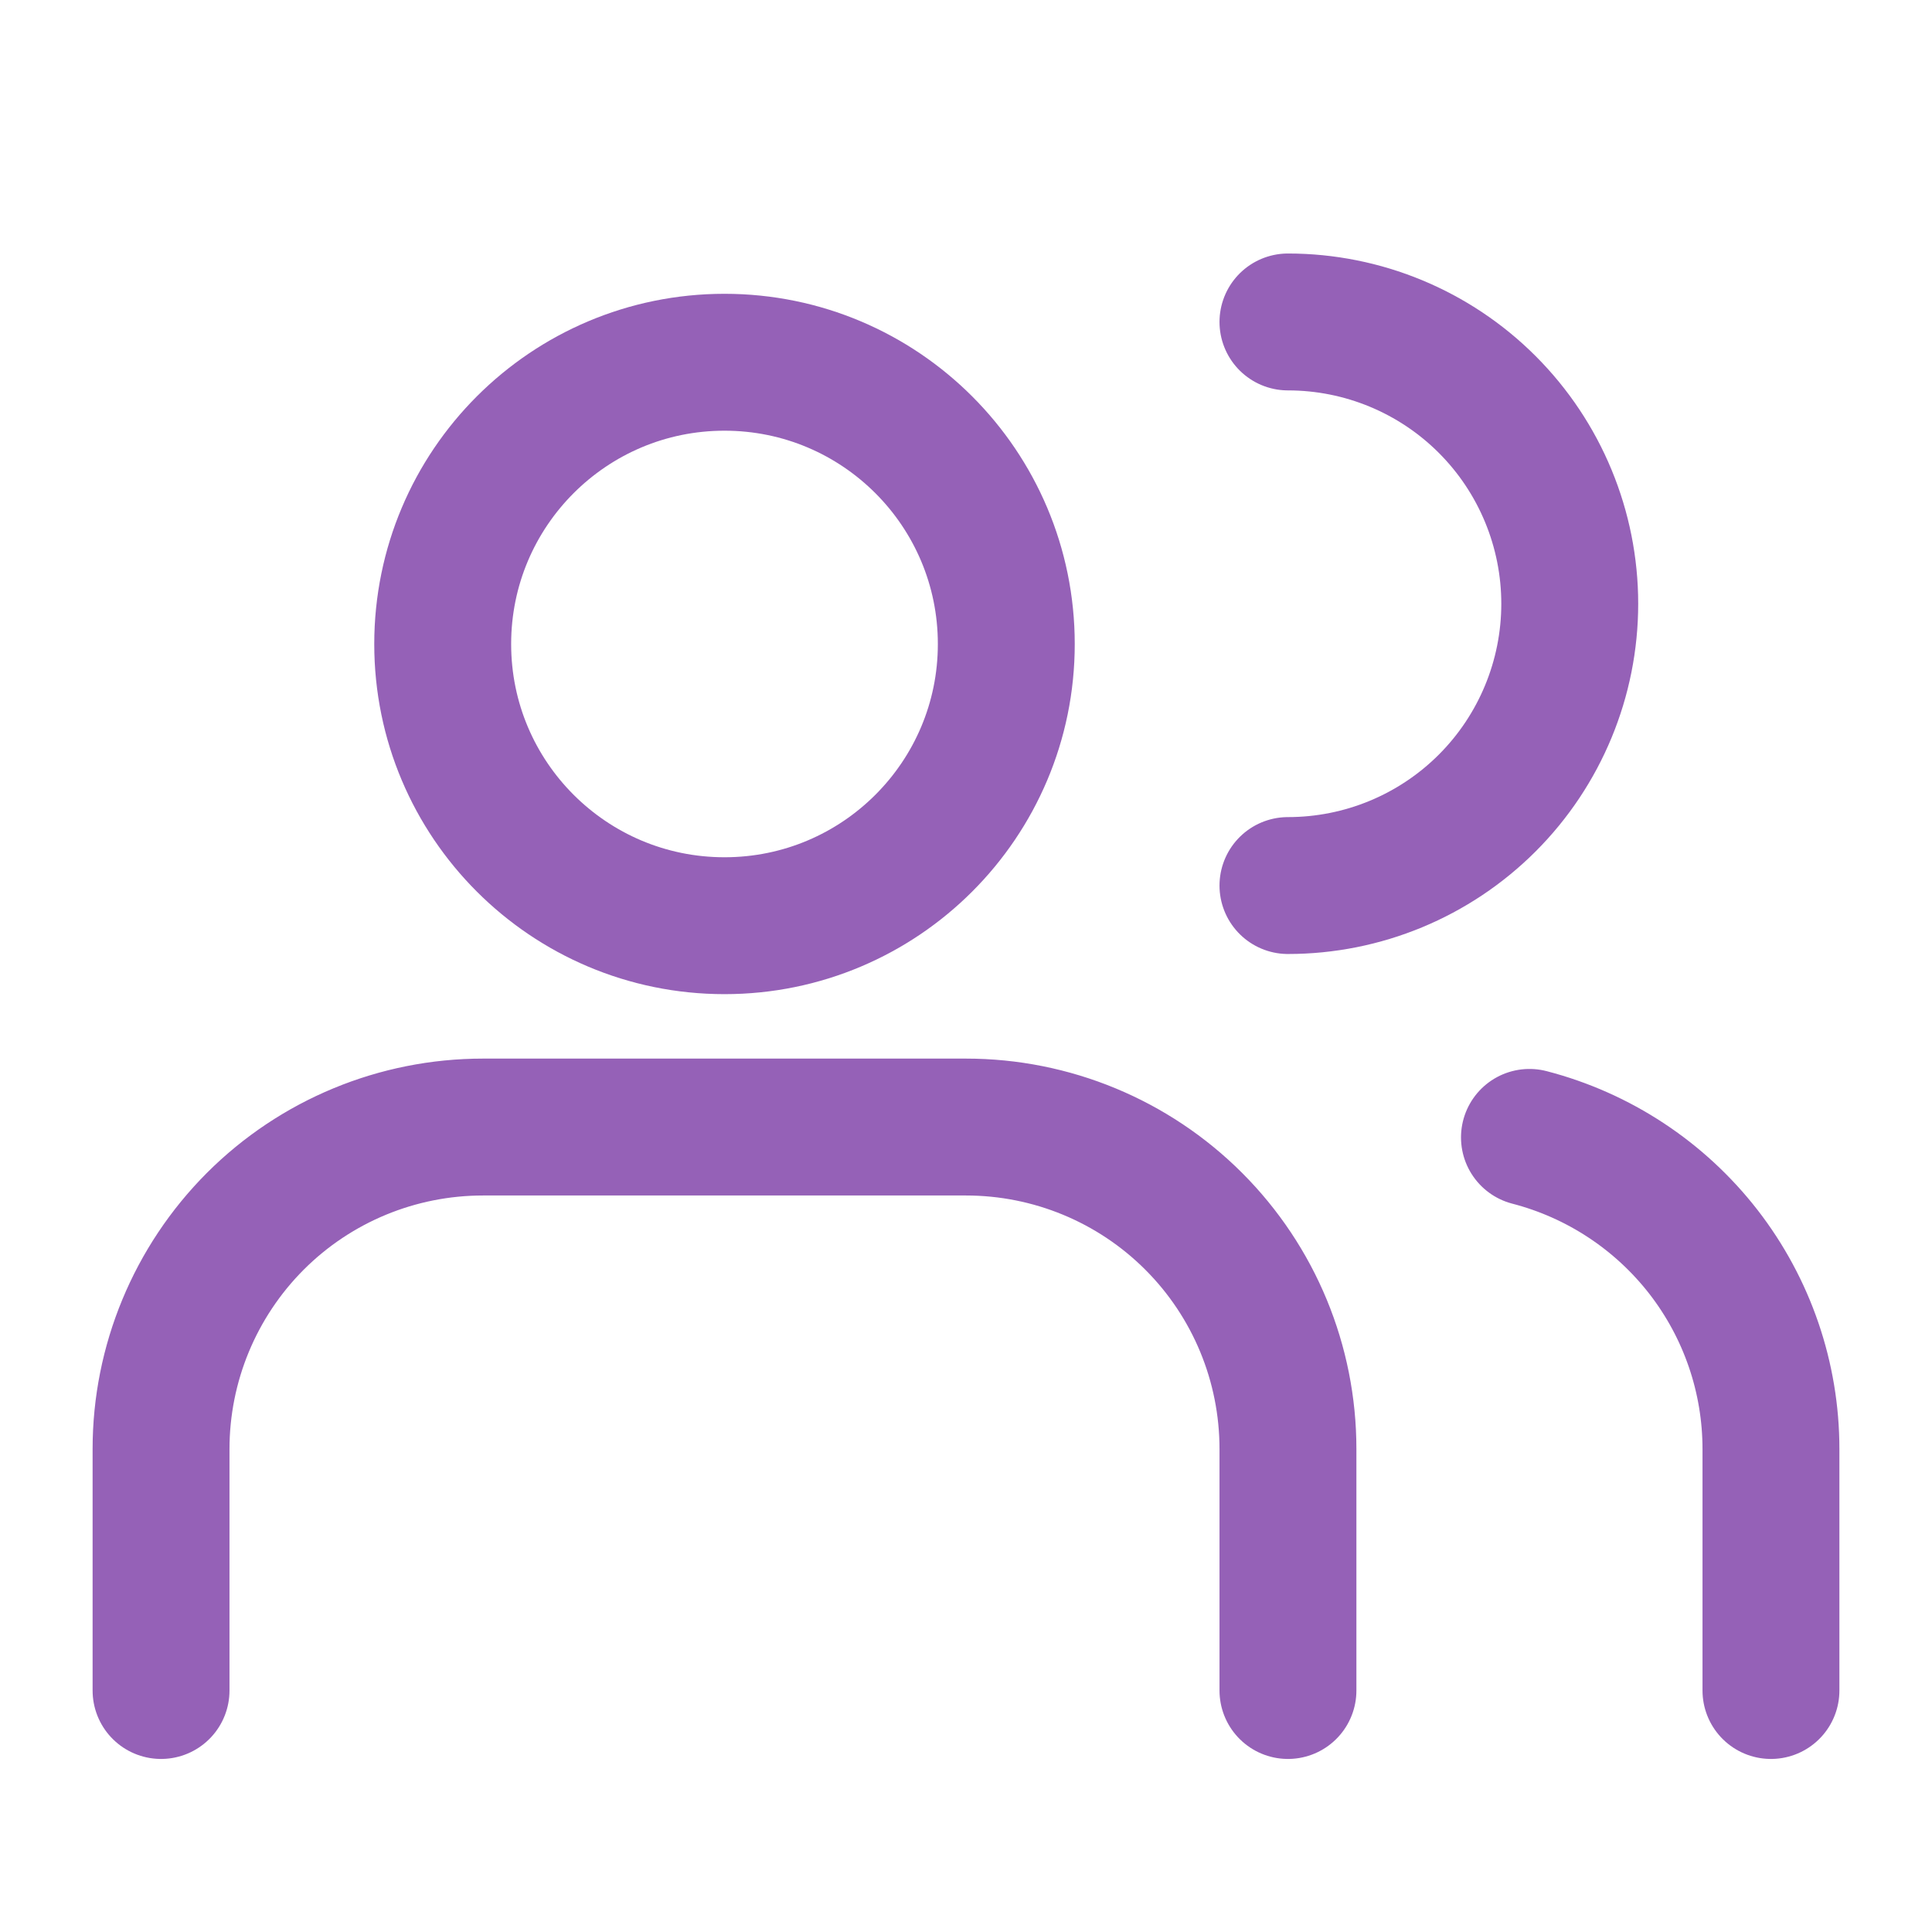
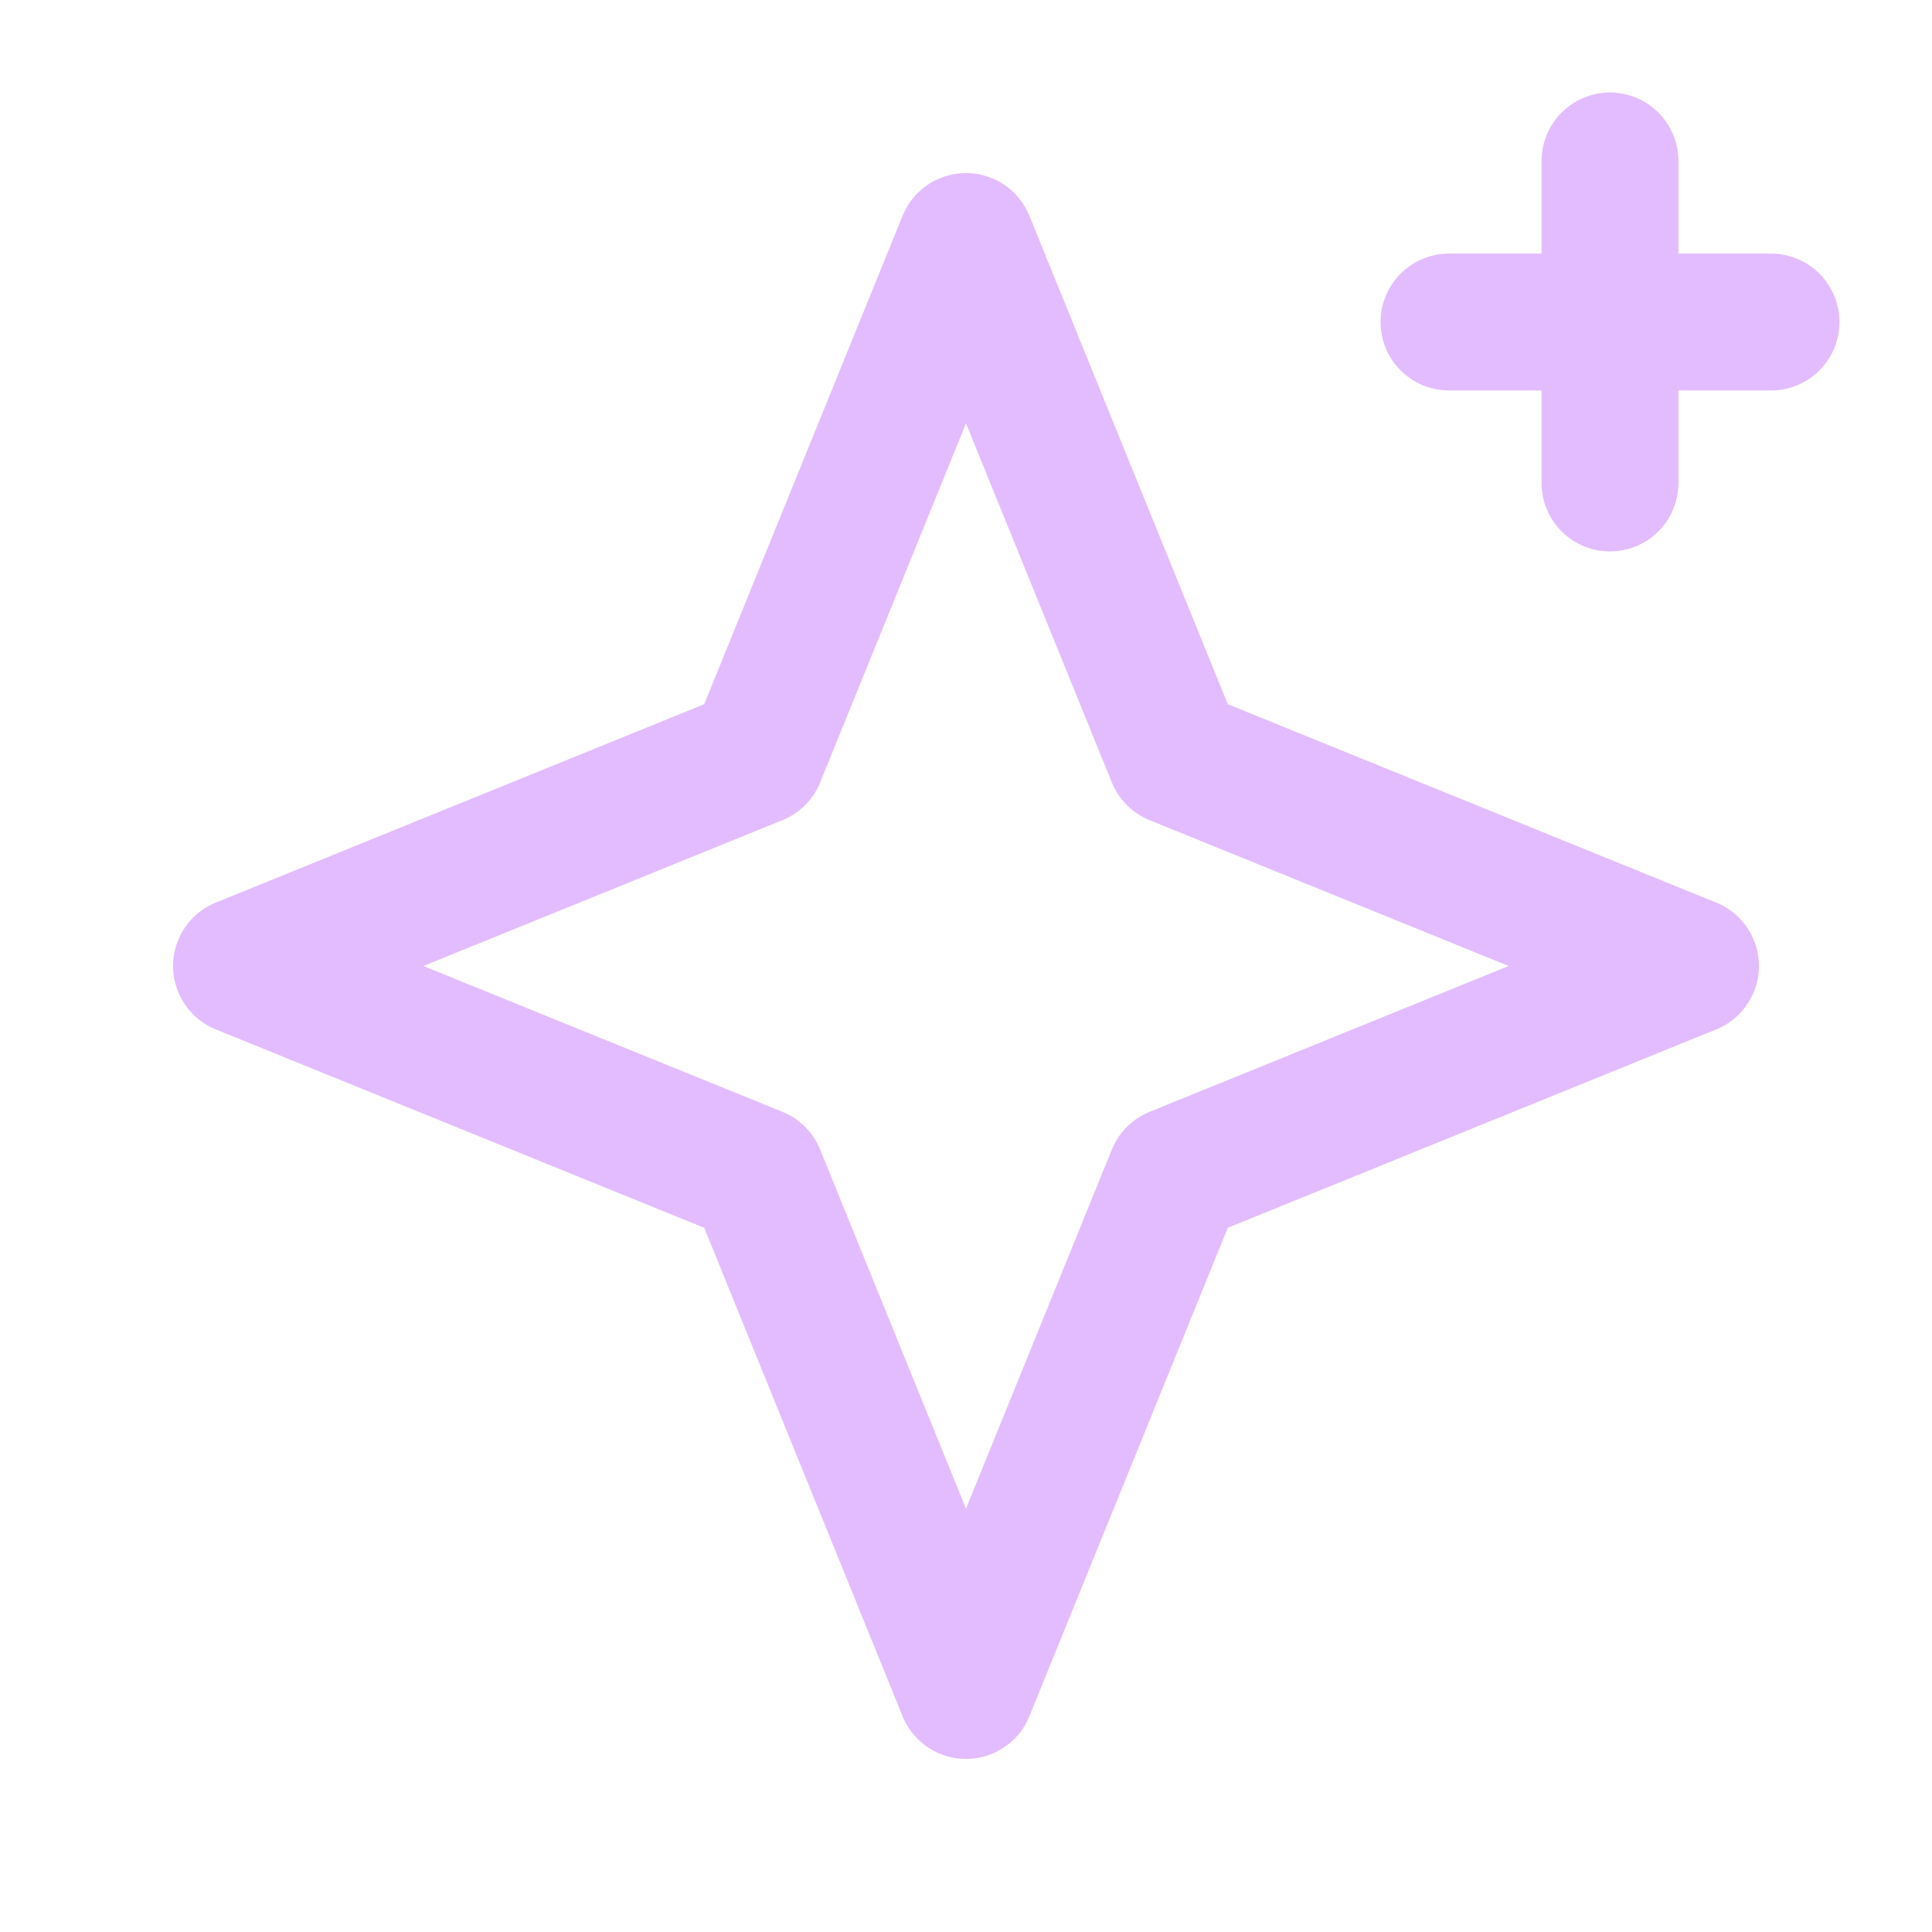
- <svg xmlns="http://www.w3.org/2000/svg" preserveAspectRatio="none" overflow="visible" style="display: block;" width="14" height="14" viewBox="0 0 14 14" fill="none">
+ <svg xmlns="http://www.w3.org/2000/svg" preserveAspectRatio="none" overflow="visible" style="display: block;" width="19" height="19" viewBox="0 0 19 19" fill="none">
  <g id="svg">
-     <path id="Vector" d="M7.292 4.667C7.292 5.794 6.378 6.708 5.25 6.708C4.122 6.708 3.208 5.794 3.208 4.667C3.208 3.539 4.122 2.625 5.25 2.625C6.378 2.625 7.292 3.539 7.292 4.667Z" stroke-width="0.992" stroke-linecap="round" stroke-linejoin="round" stroke="#9561B7" />
-     <path id="Vector_2" d="M1.167 12.25V10.5C1.167 9.881 1.413 9.288 1.85 8.85C2.288 8.412 2.881 8.167 3.5 8.167H7C7.619 8.167 8.212 8.412 8.65 8.85C9.088 9.288 9.333 9.881 9.333 10.5V12.25M9.333 2.333C9.875 2.333 10.394 2.548 10.777 2.931C11.16 3.314 11.375 3.834 11.375 4.375C11.375 4.916 11.16 5.436 10.777 5.819C10.394 6.202 9.875 6.417 9.333 6.417M12.833 12.25V10.5C12.833 9.983 12.661 9.481 12.344 9.072C12.027 8.664 11.584 8.372 11.083 8.242" stroke-width="0.992" stroke-linecap="round" stroke-linejoin="round" stroke="#9561B7" />
+     <path id="Vector" d="M15.833 1.583V3.167M15.833 3.167V4.75M15.833 3.167H14.25M15.833 3.167H17.417M9.5 2.375L11.558 7.442L16.625 9.5L11.558 11.558L9.5 16.625L7.442 11.558L2.375 9.5L7.442 7.442L9.5 2.375Z" stroke-width="1.346" stroke-linecap="round" stroke-linejoin="round" stroke="#E3BCFF" />
  </g>
</svg>
